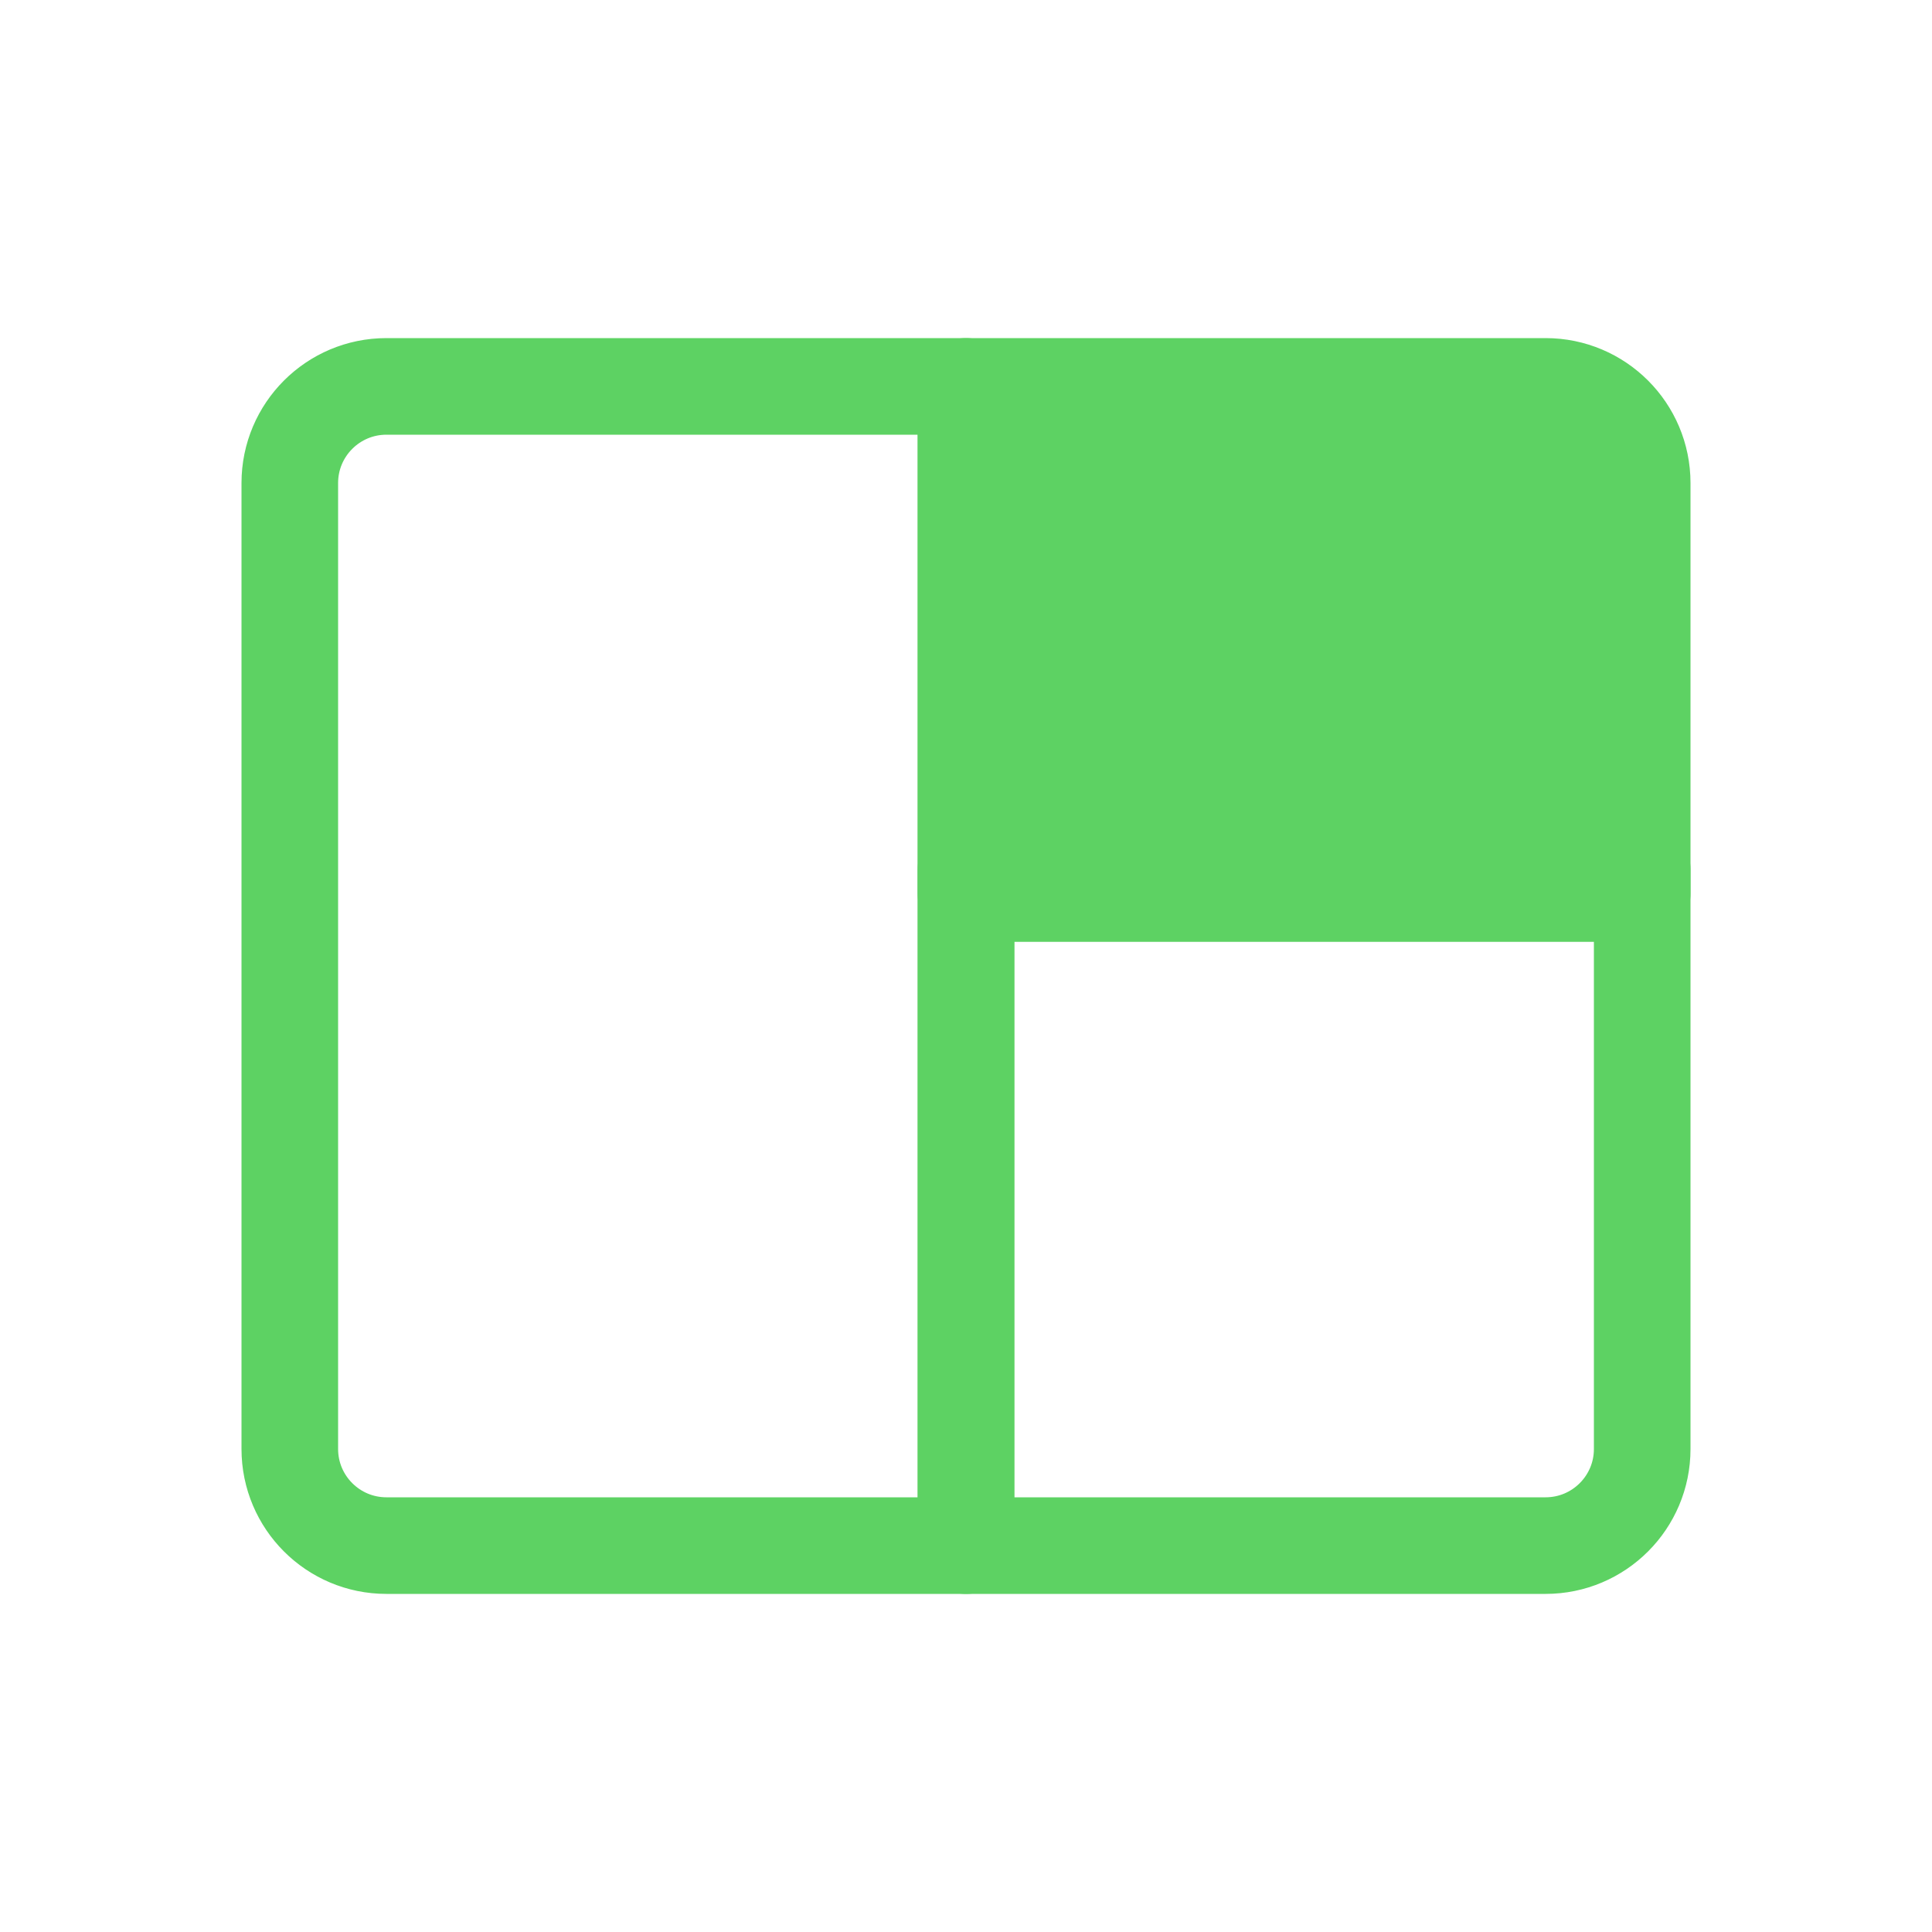
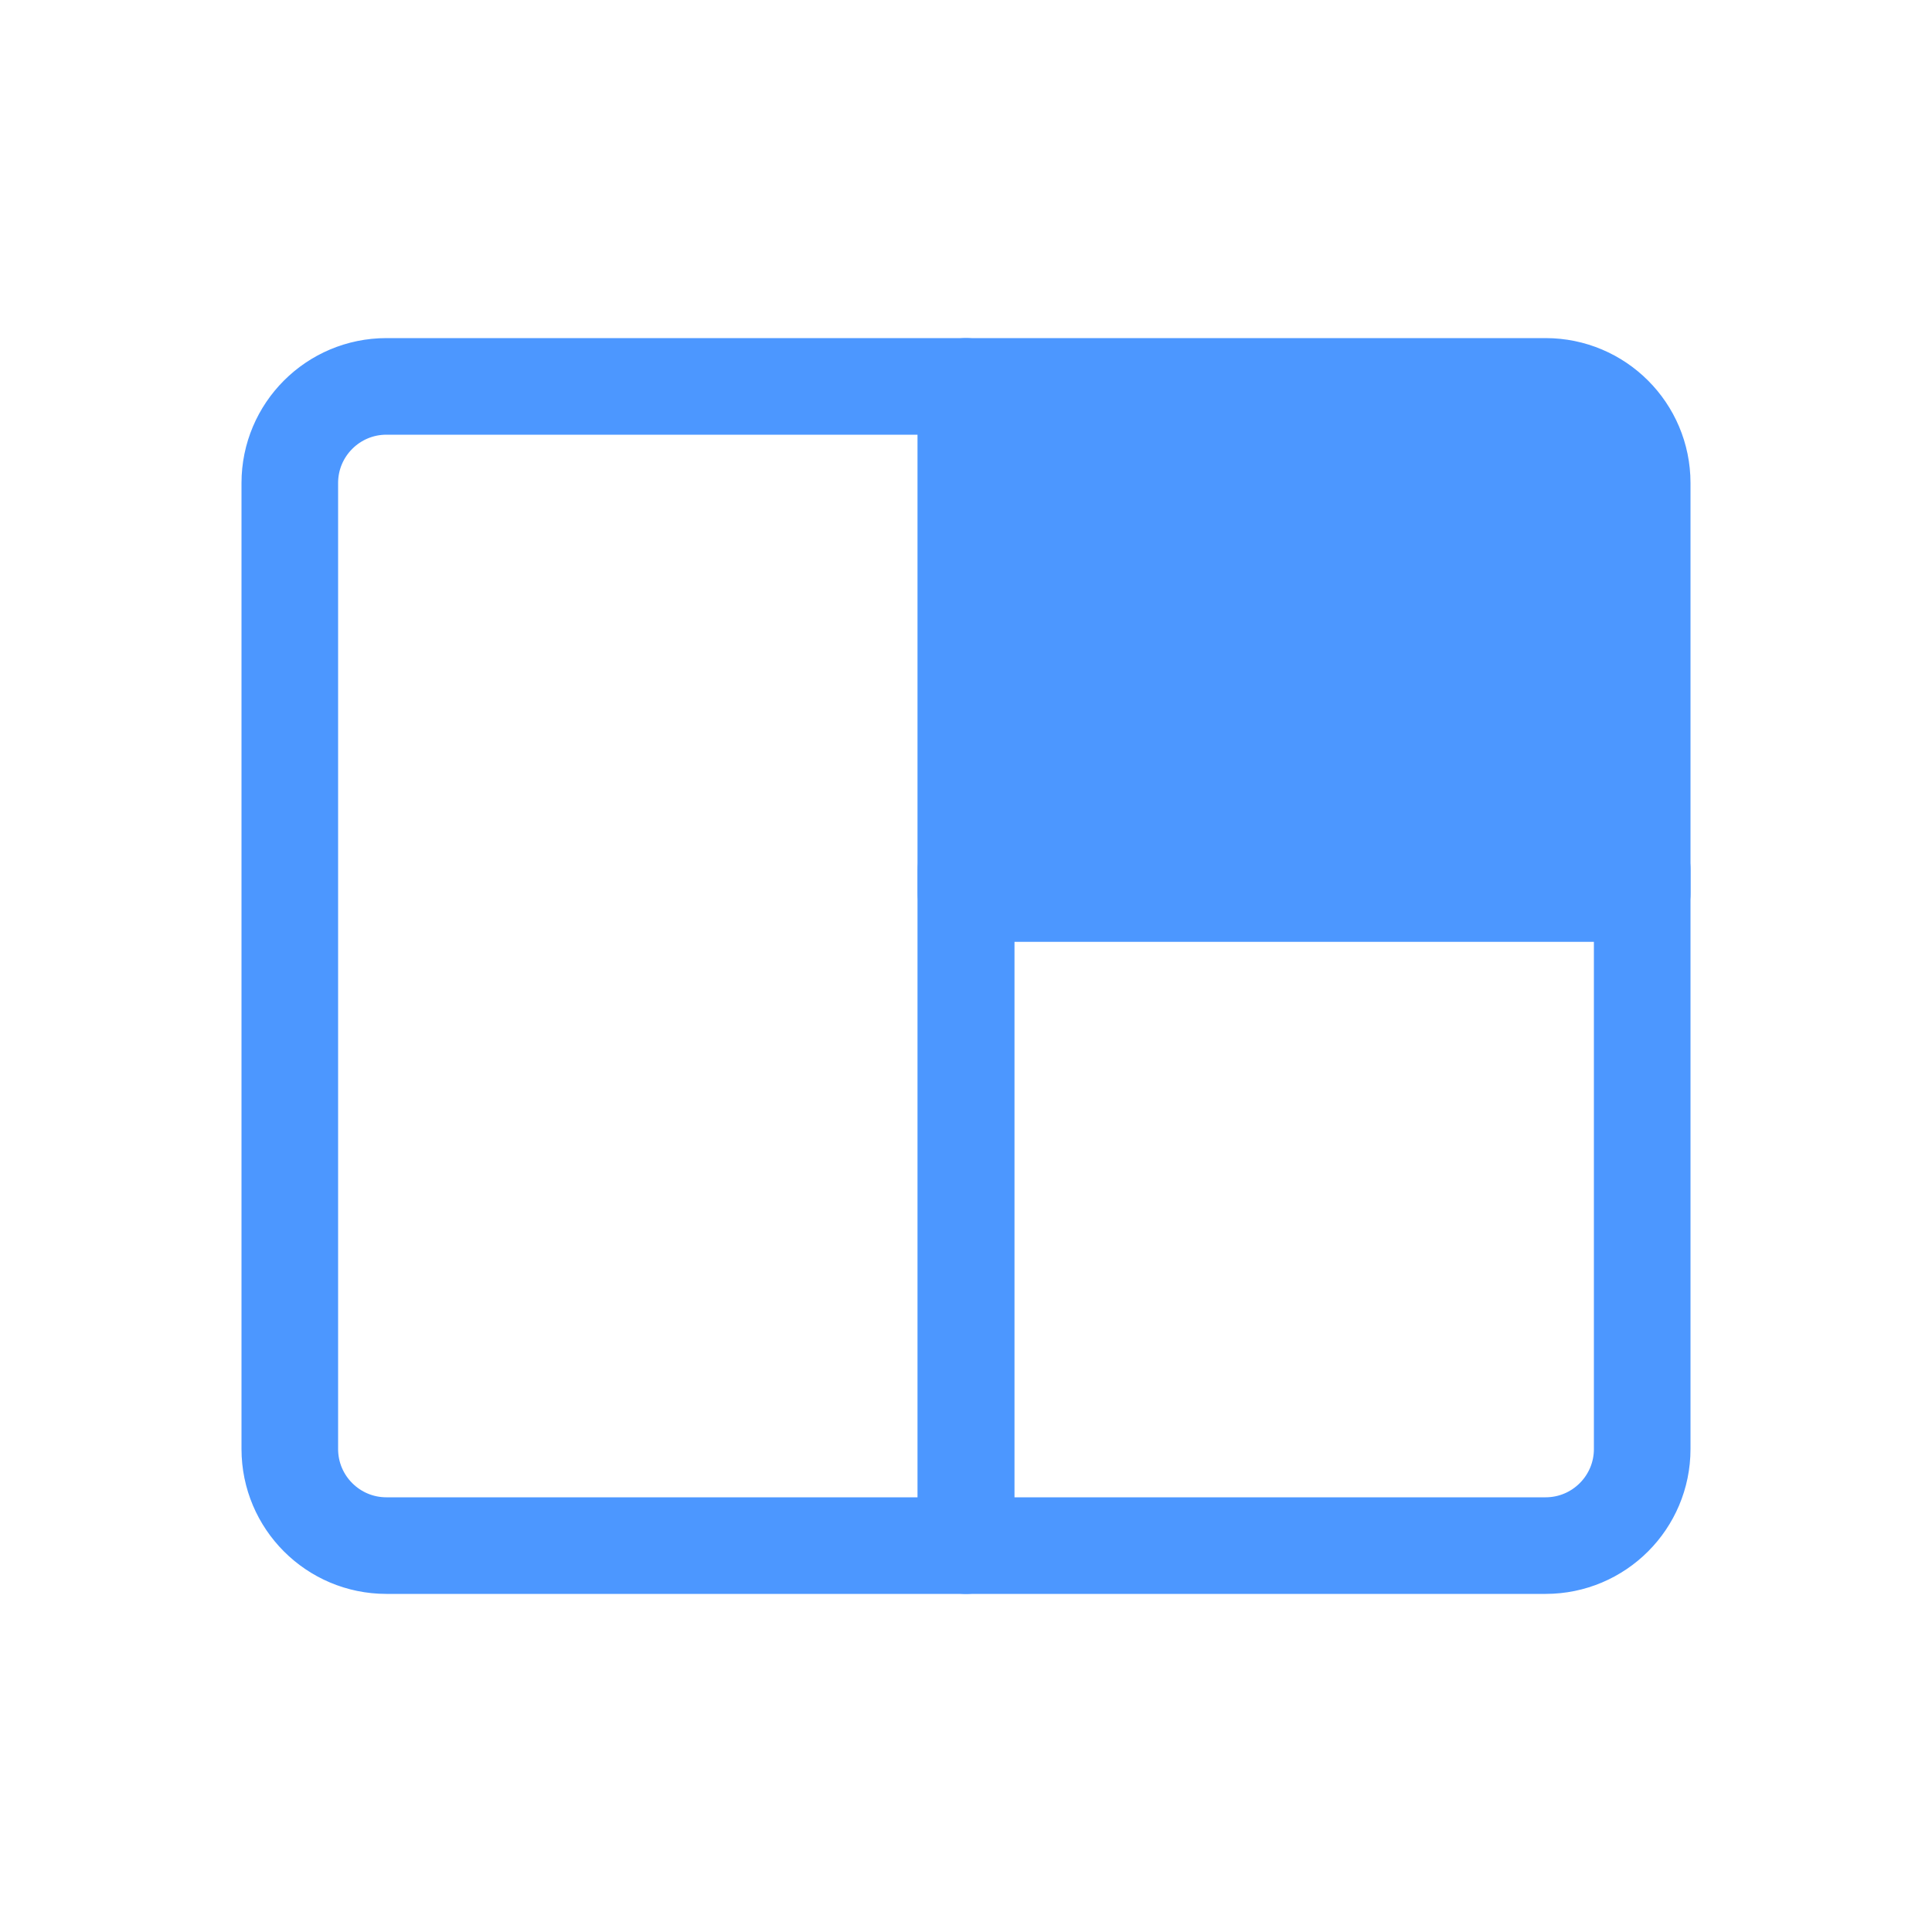
<svg xmlns="http://www.w3.org/2000/svg" width="20px" height="20px" viewBox="0 0 20 20" version="1.1">
  <defs />
  <g id="Page-1" stroke="none" stroke-width="1" fill="none" fill-rule="evenodd" stroke-linecap="round" stroke-linejoin="round">
-     <g id="Large-Stage-(active)" stroke="#5DD263">
+     <g id="Large-Stage-(active)" stroke="#4C97FF">
      <g id="large-stage-(inactive)" transform="translate(3, 4)">
        <path d="M1,0 L7,0 L7,12 L1,12 L1,12 C0.448,12 6.76353751e-17,11.552 0,11 L0,1 L0,1 C-6.76353751e-17,0.448 0.448,1.01453063e-16 1,0 Z" id="Rectangle" />
-         <path d="M7,0 L13,0 L13,0 C13.552,-1.01453063e-16 14,0.448 14,1 L14,5.25 L7,5.25 L7,0 Z" id="Rectangle" fill="#5DD263" />
+         <path d="M7,0 L13,0 L13,0 C13.552,-1.01453063e-16 14,0.448 14,1 L14,5.25 L7,5.25 L7,0 Z" id="Rectangle" fill="#4C97FF" />
        <path d="M7,5 L14,5 L14,11 L14,11 C14,11.552 13.552,12 13,12 L7,12 L7,5 Z" id="Rectangle-Copy" />
      </g>
    </g>
  </g>
</svg>
